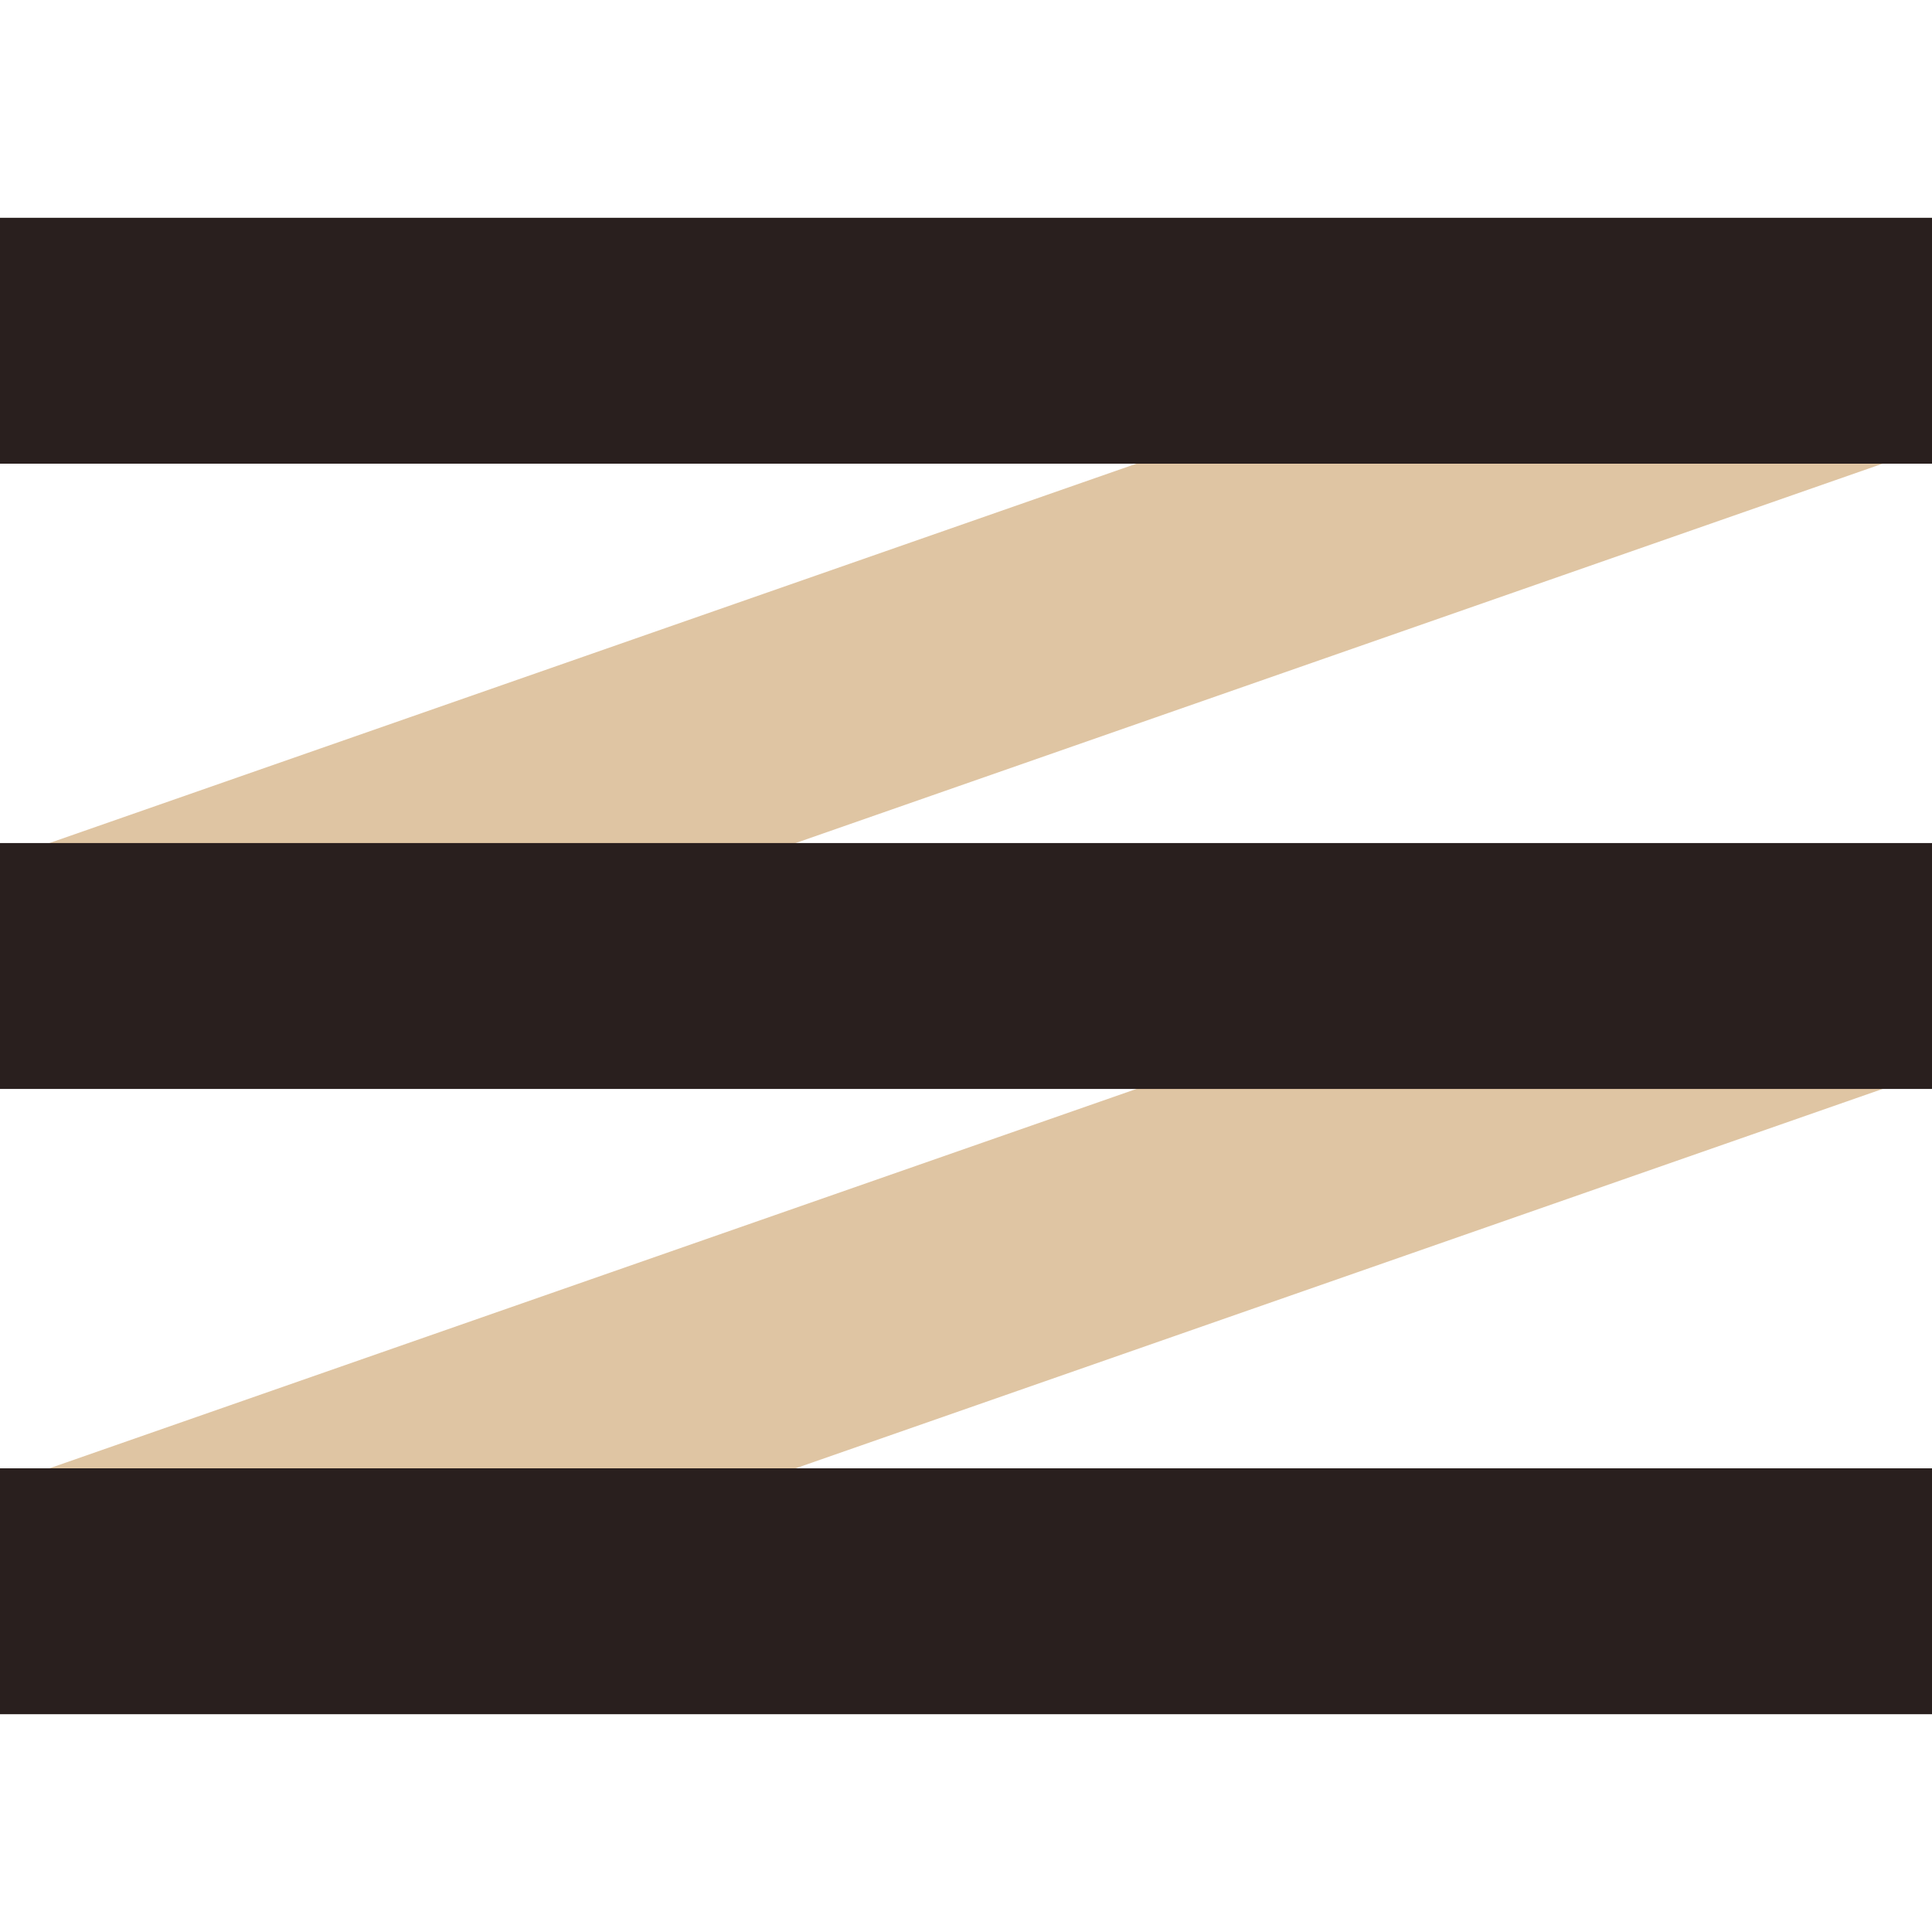
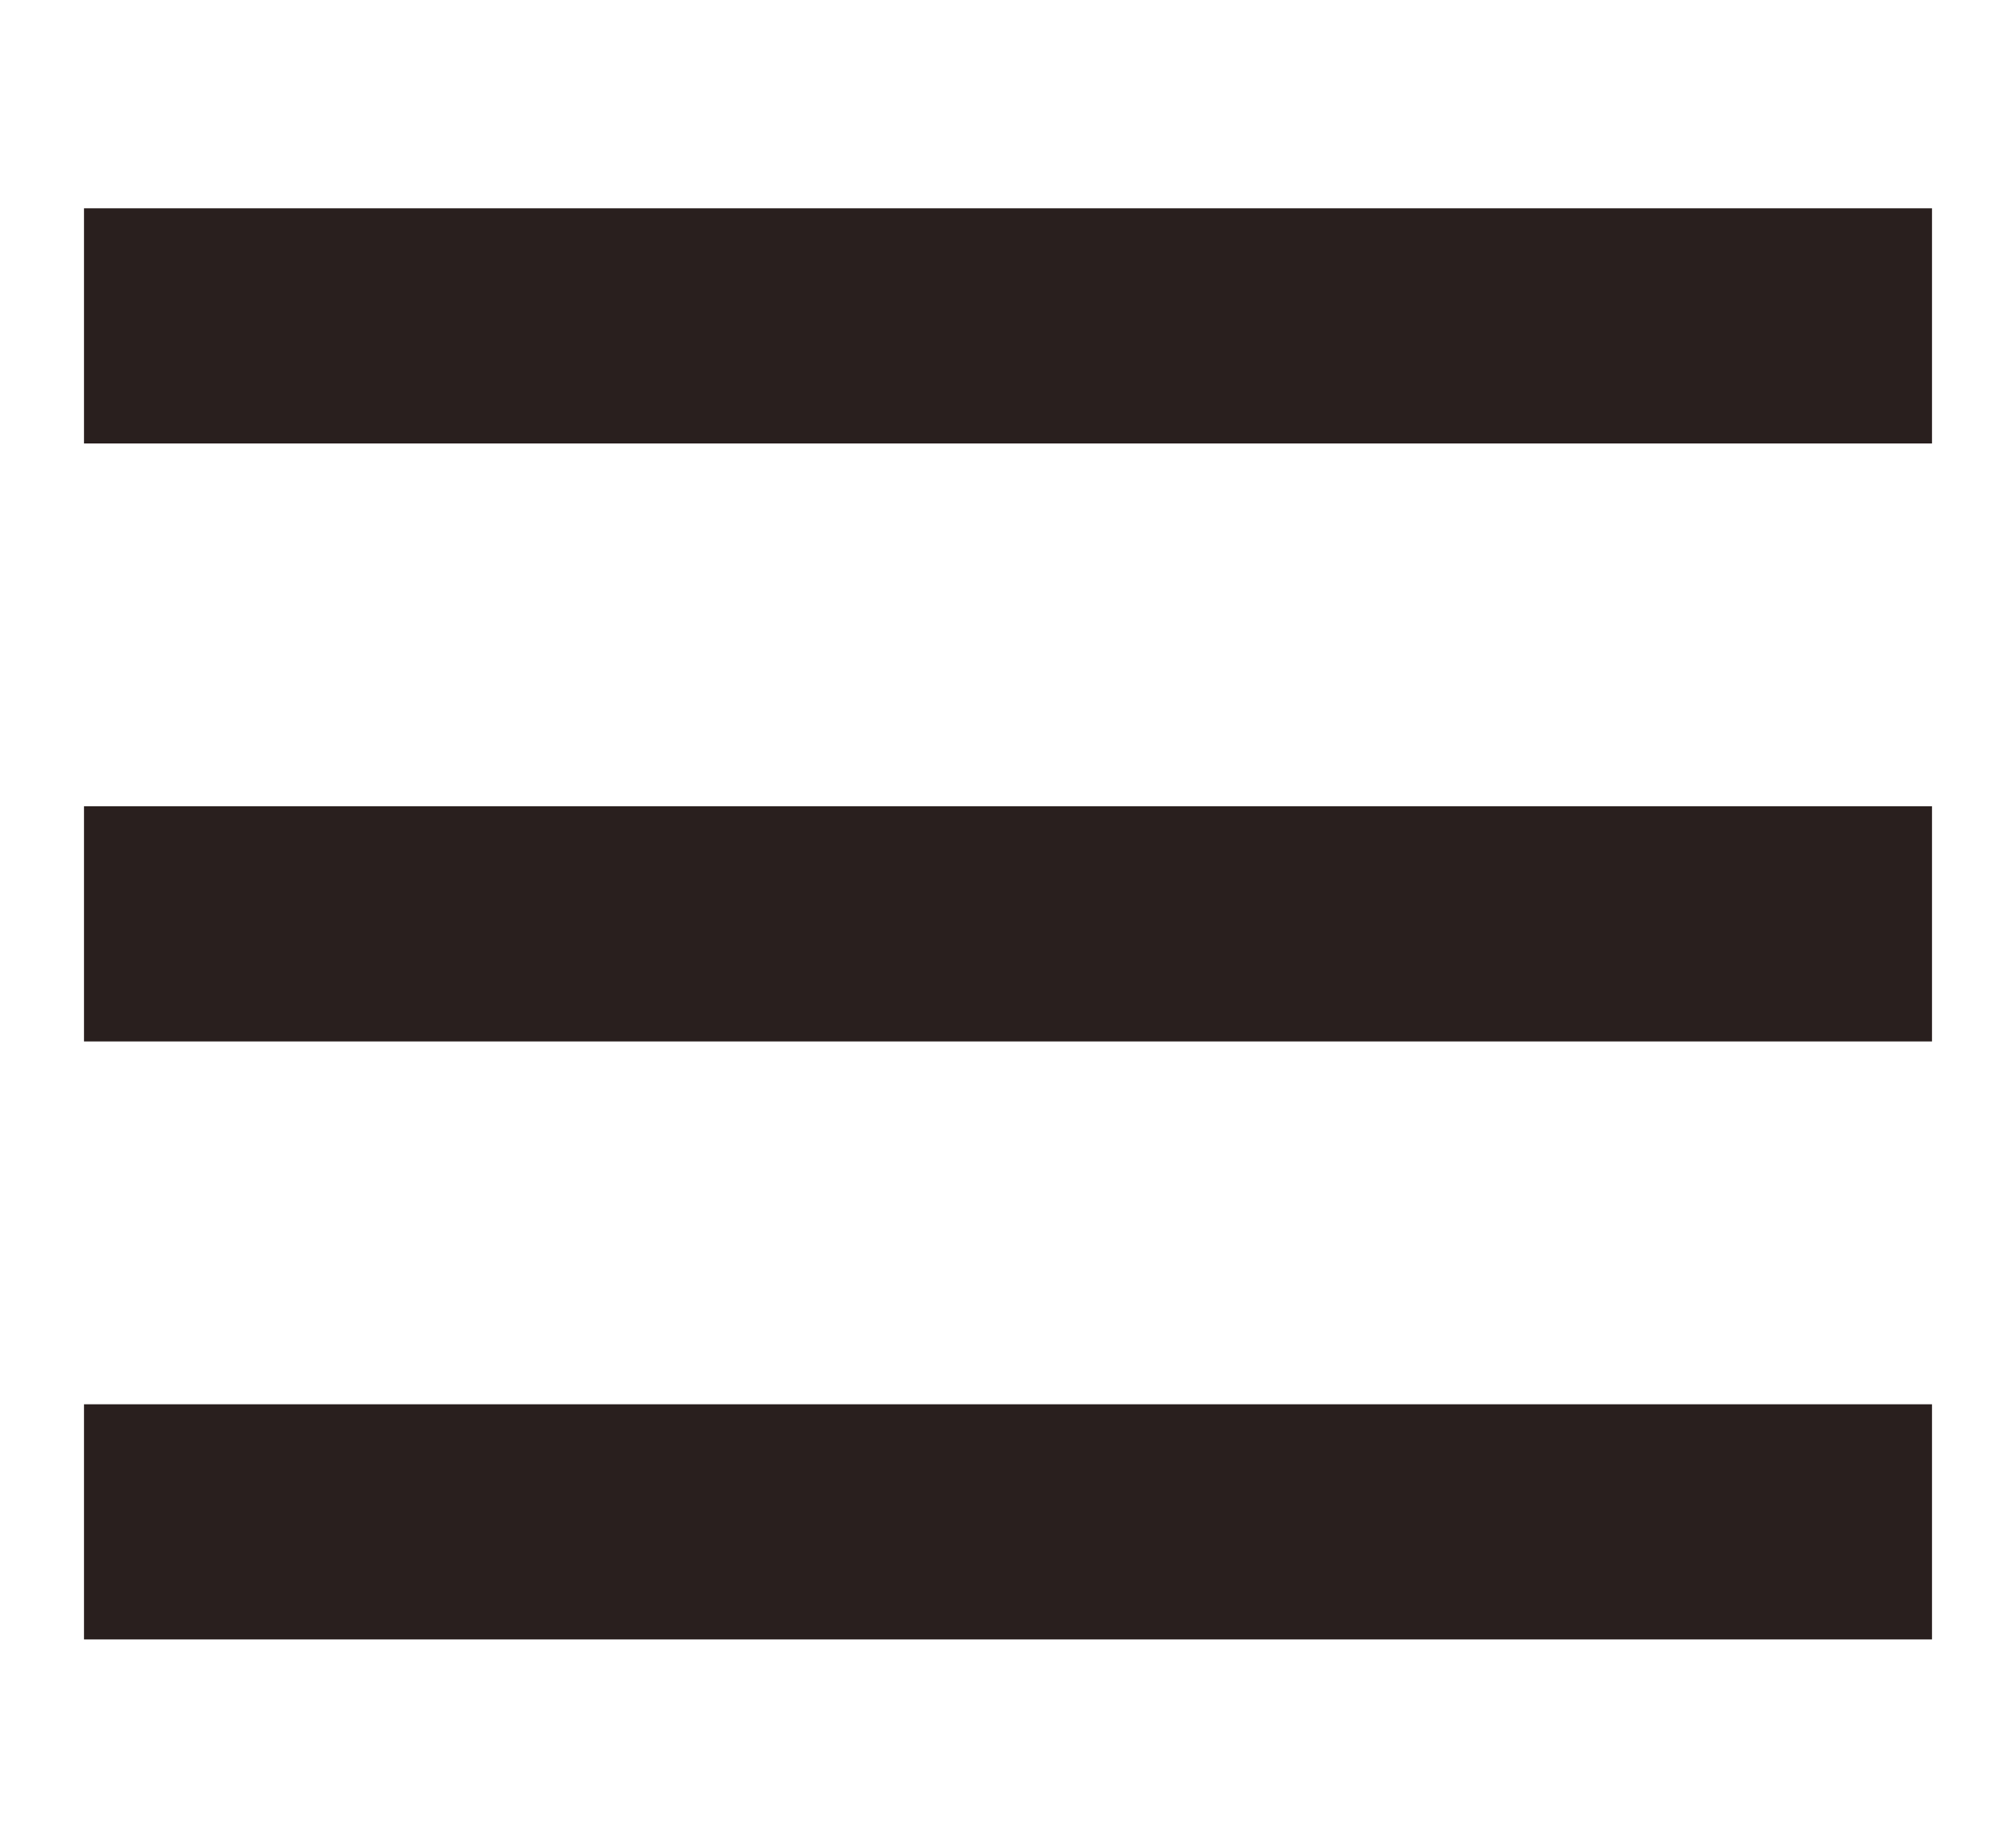
- <svg xmlns="http://www.w3.org/2000/svg" version="1.0" id="Layer_1" x="0px" y="0px" viewBox="0 0 55 55" enable-background="new 0 0 55 55" xml:space="preserve">
-   <line id="zag" opacity="0.6" fill="none" stroke="#CA9F66" stroke-width="7" stroke-linejoin="bevel" stroke-miterlimit="10" x1="2" y1="45.3" x2="53" y2="27.5" />
-   <line id="zig" opacity="0.6" fill="none" stroke="#CA9F66" stroke-width="7" stroke-linejoin="bevel" stroke-miterlimit="10" x1="2" y1="27.5" x2="53" y2="9.7" />
-   <line id="top" fill="none" stroke="#291F1E" stroke-width="7" stroke-miterlimit="10" x1="55" y1="9.7" x2="0" y2="9.7" />
-   <line id="mid" fill="none" stroke="#291F1E" stroke-width="7" stroke-miterlimit="10" x1="55" y1="27.5" x2="0" y2="27.5" />
-   <line id="bot" fill="none" stroke="#291F1E" stroke-width="7" stroke-miterlimit="10" x1="55" y1="45.3" x2="0" y2="45.3" />
+ <svg xmlns="http://www.w3.org/2000/svg" version="1.0" id="Layer_1" x="0px" y="0px" viewBox="0 0 60 55" enable-background="new 0 0 60 55" xml:space="preserve">
+   <defs>
+     <style>
+       #top {
+         transform-origin:30px 9.7px;
+       }
+       #mid {
+         transform-origin:30px 27.5px;
+       }
+       #mid2 {
+         transform-origin:30px 27.5px;
+         opacity:0;
+       }
+       #bot {
+         transform-origin:30px 45.3px;
+       }
+     </style>
+   </defs>
+   <line id="top" fill="none" stroke="#291F1E" stroke-width="7" stroke-miterlimit="10" x1="57.5" y1="9.7" x2="2.5" y2="9.7" />
+   <line id="mid" fill="none" stroke="#291F1E" stroke-width="7" stroke-miterlimit="10" x1="57.5" y1="27.5" x2="2.5" y2="27.5" />
+   <line id="mid2" fill="none" stroke="#291F1E" stroke-width="7" stroke-miterlimit="10" x1="57.5" y1="27.5" x2="2.5" y2="27.5" />
+   <line id="bot" fill="none" stroke="#291F1E" stroke-width="7" stroke-miterlimit="10" x1="57.5" y1="45.3" x2="2.5" y2="45.3" />
</svg>
